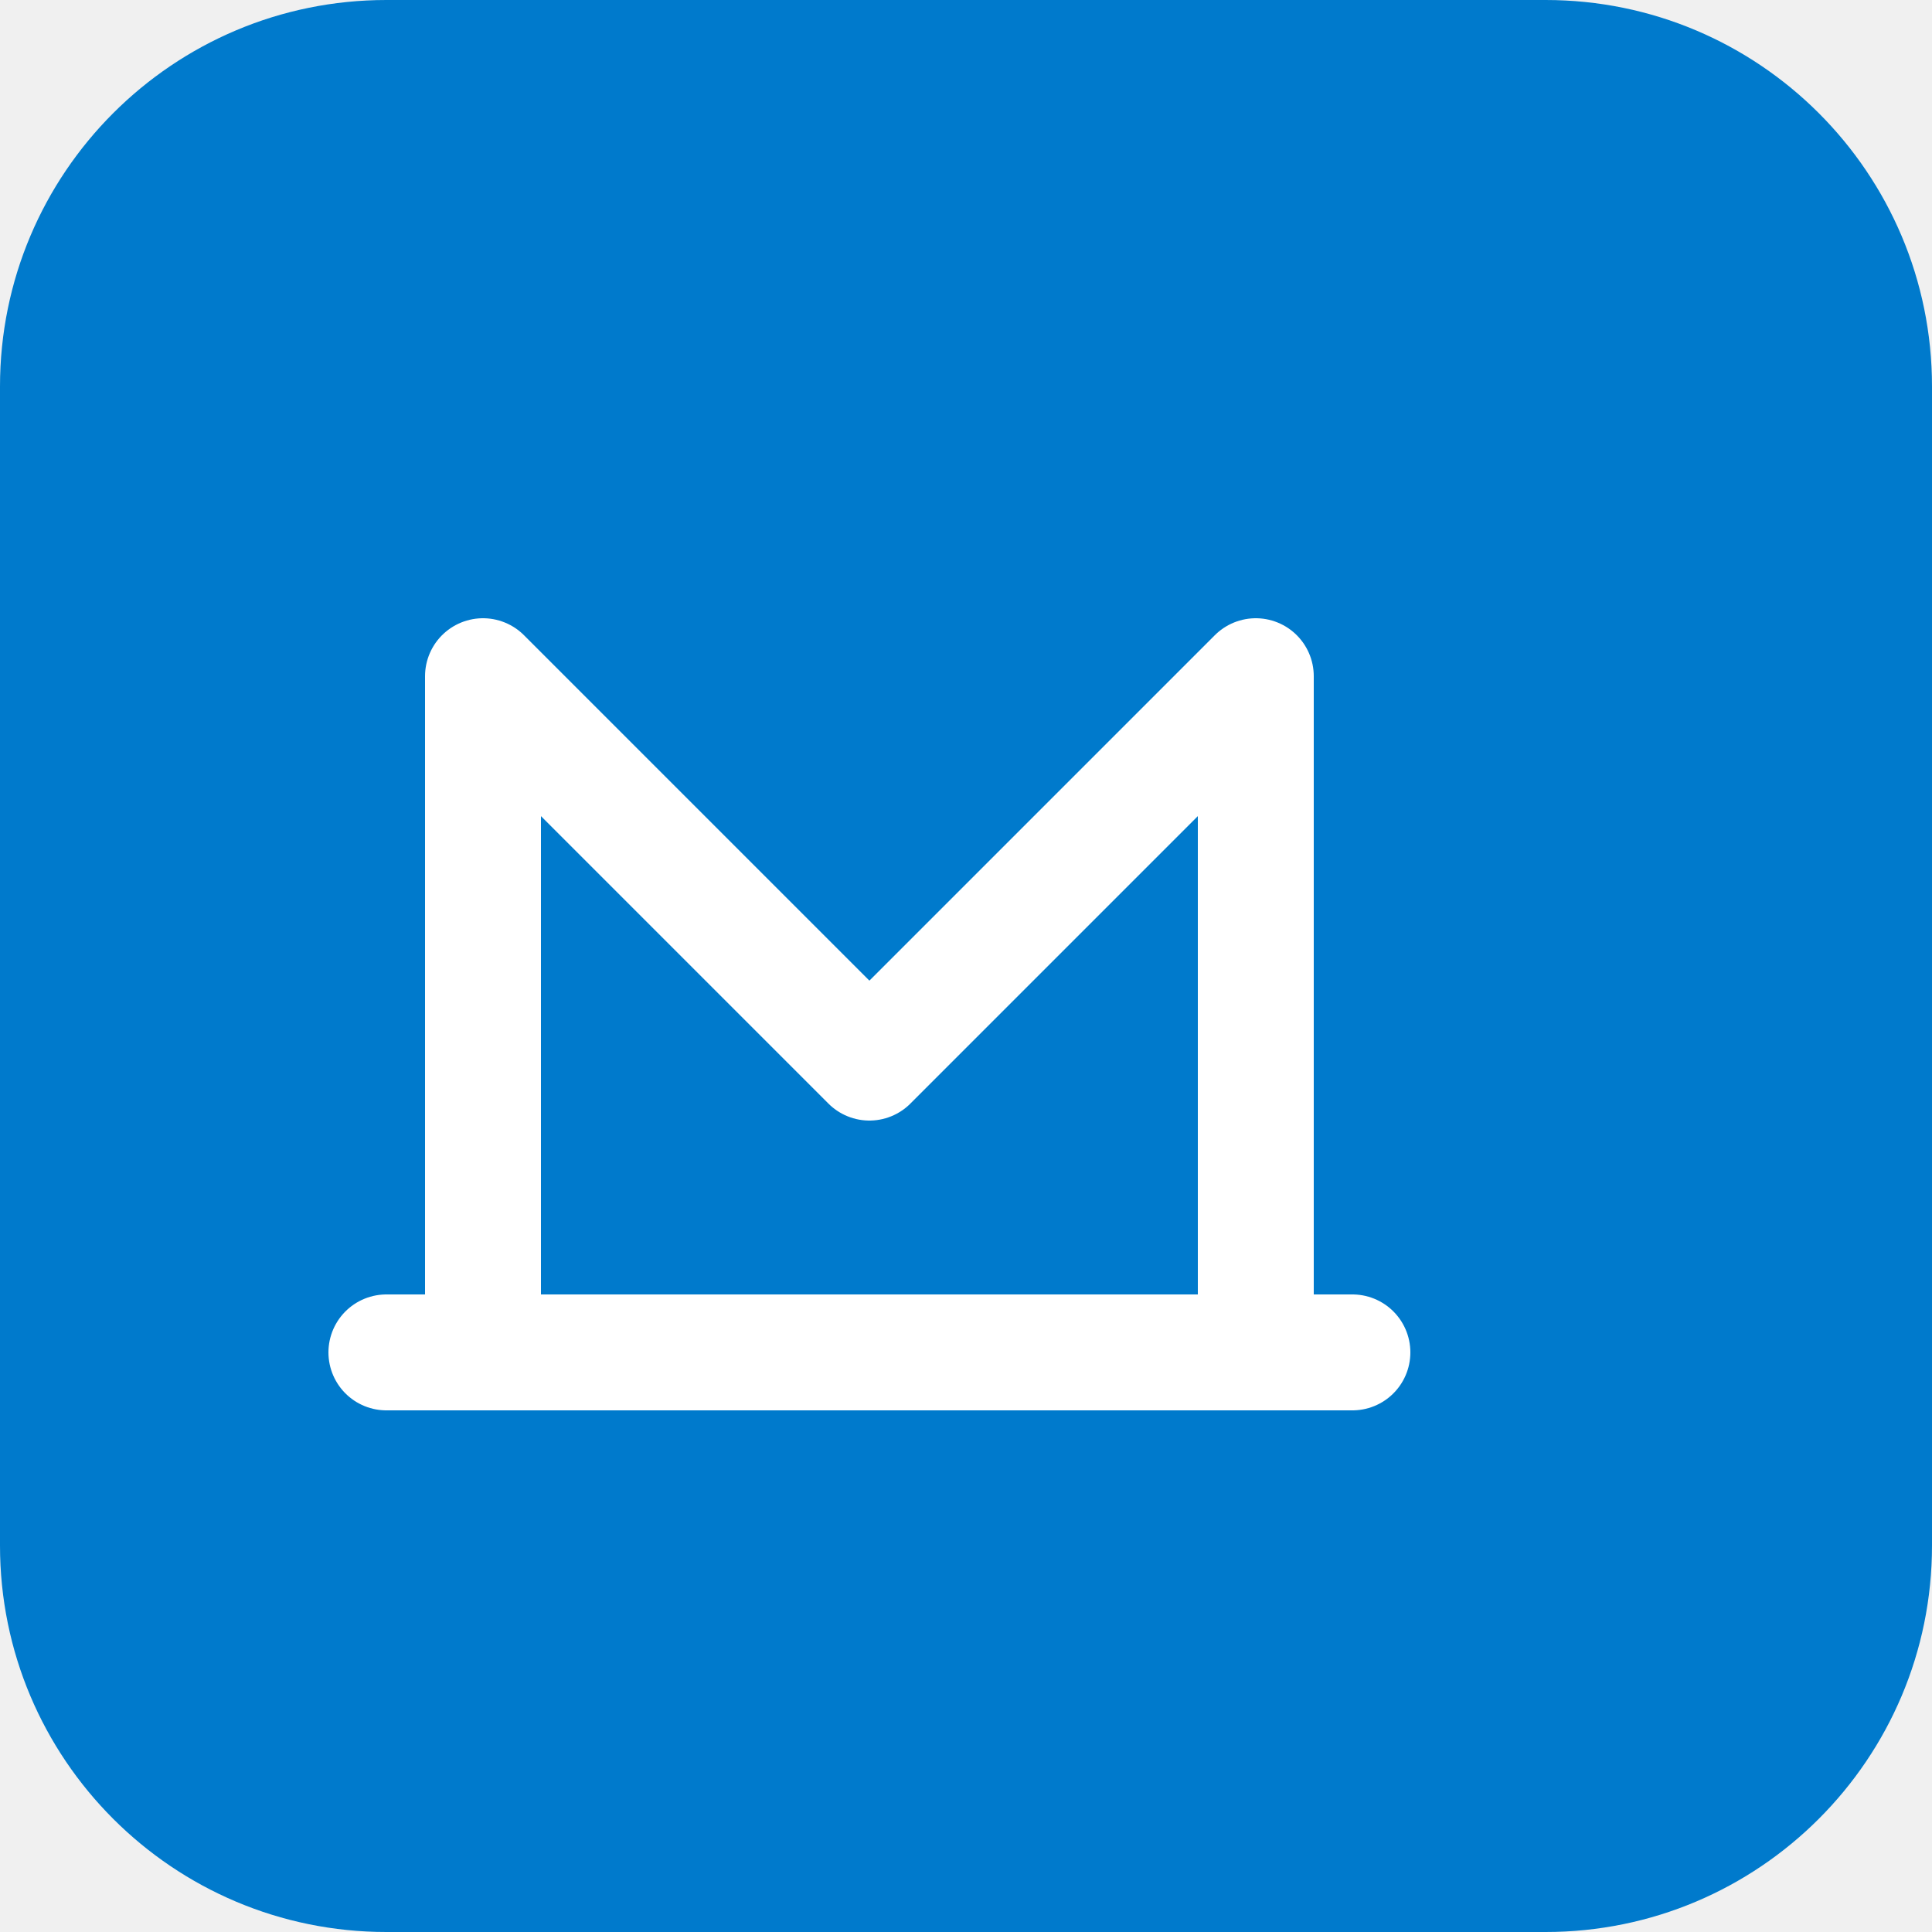
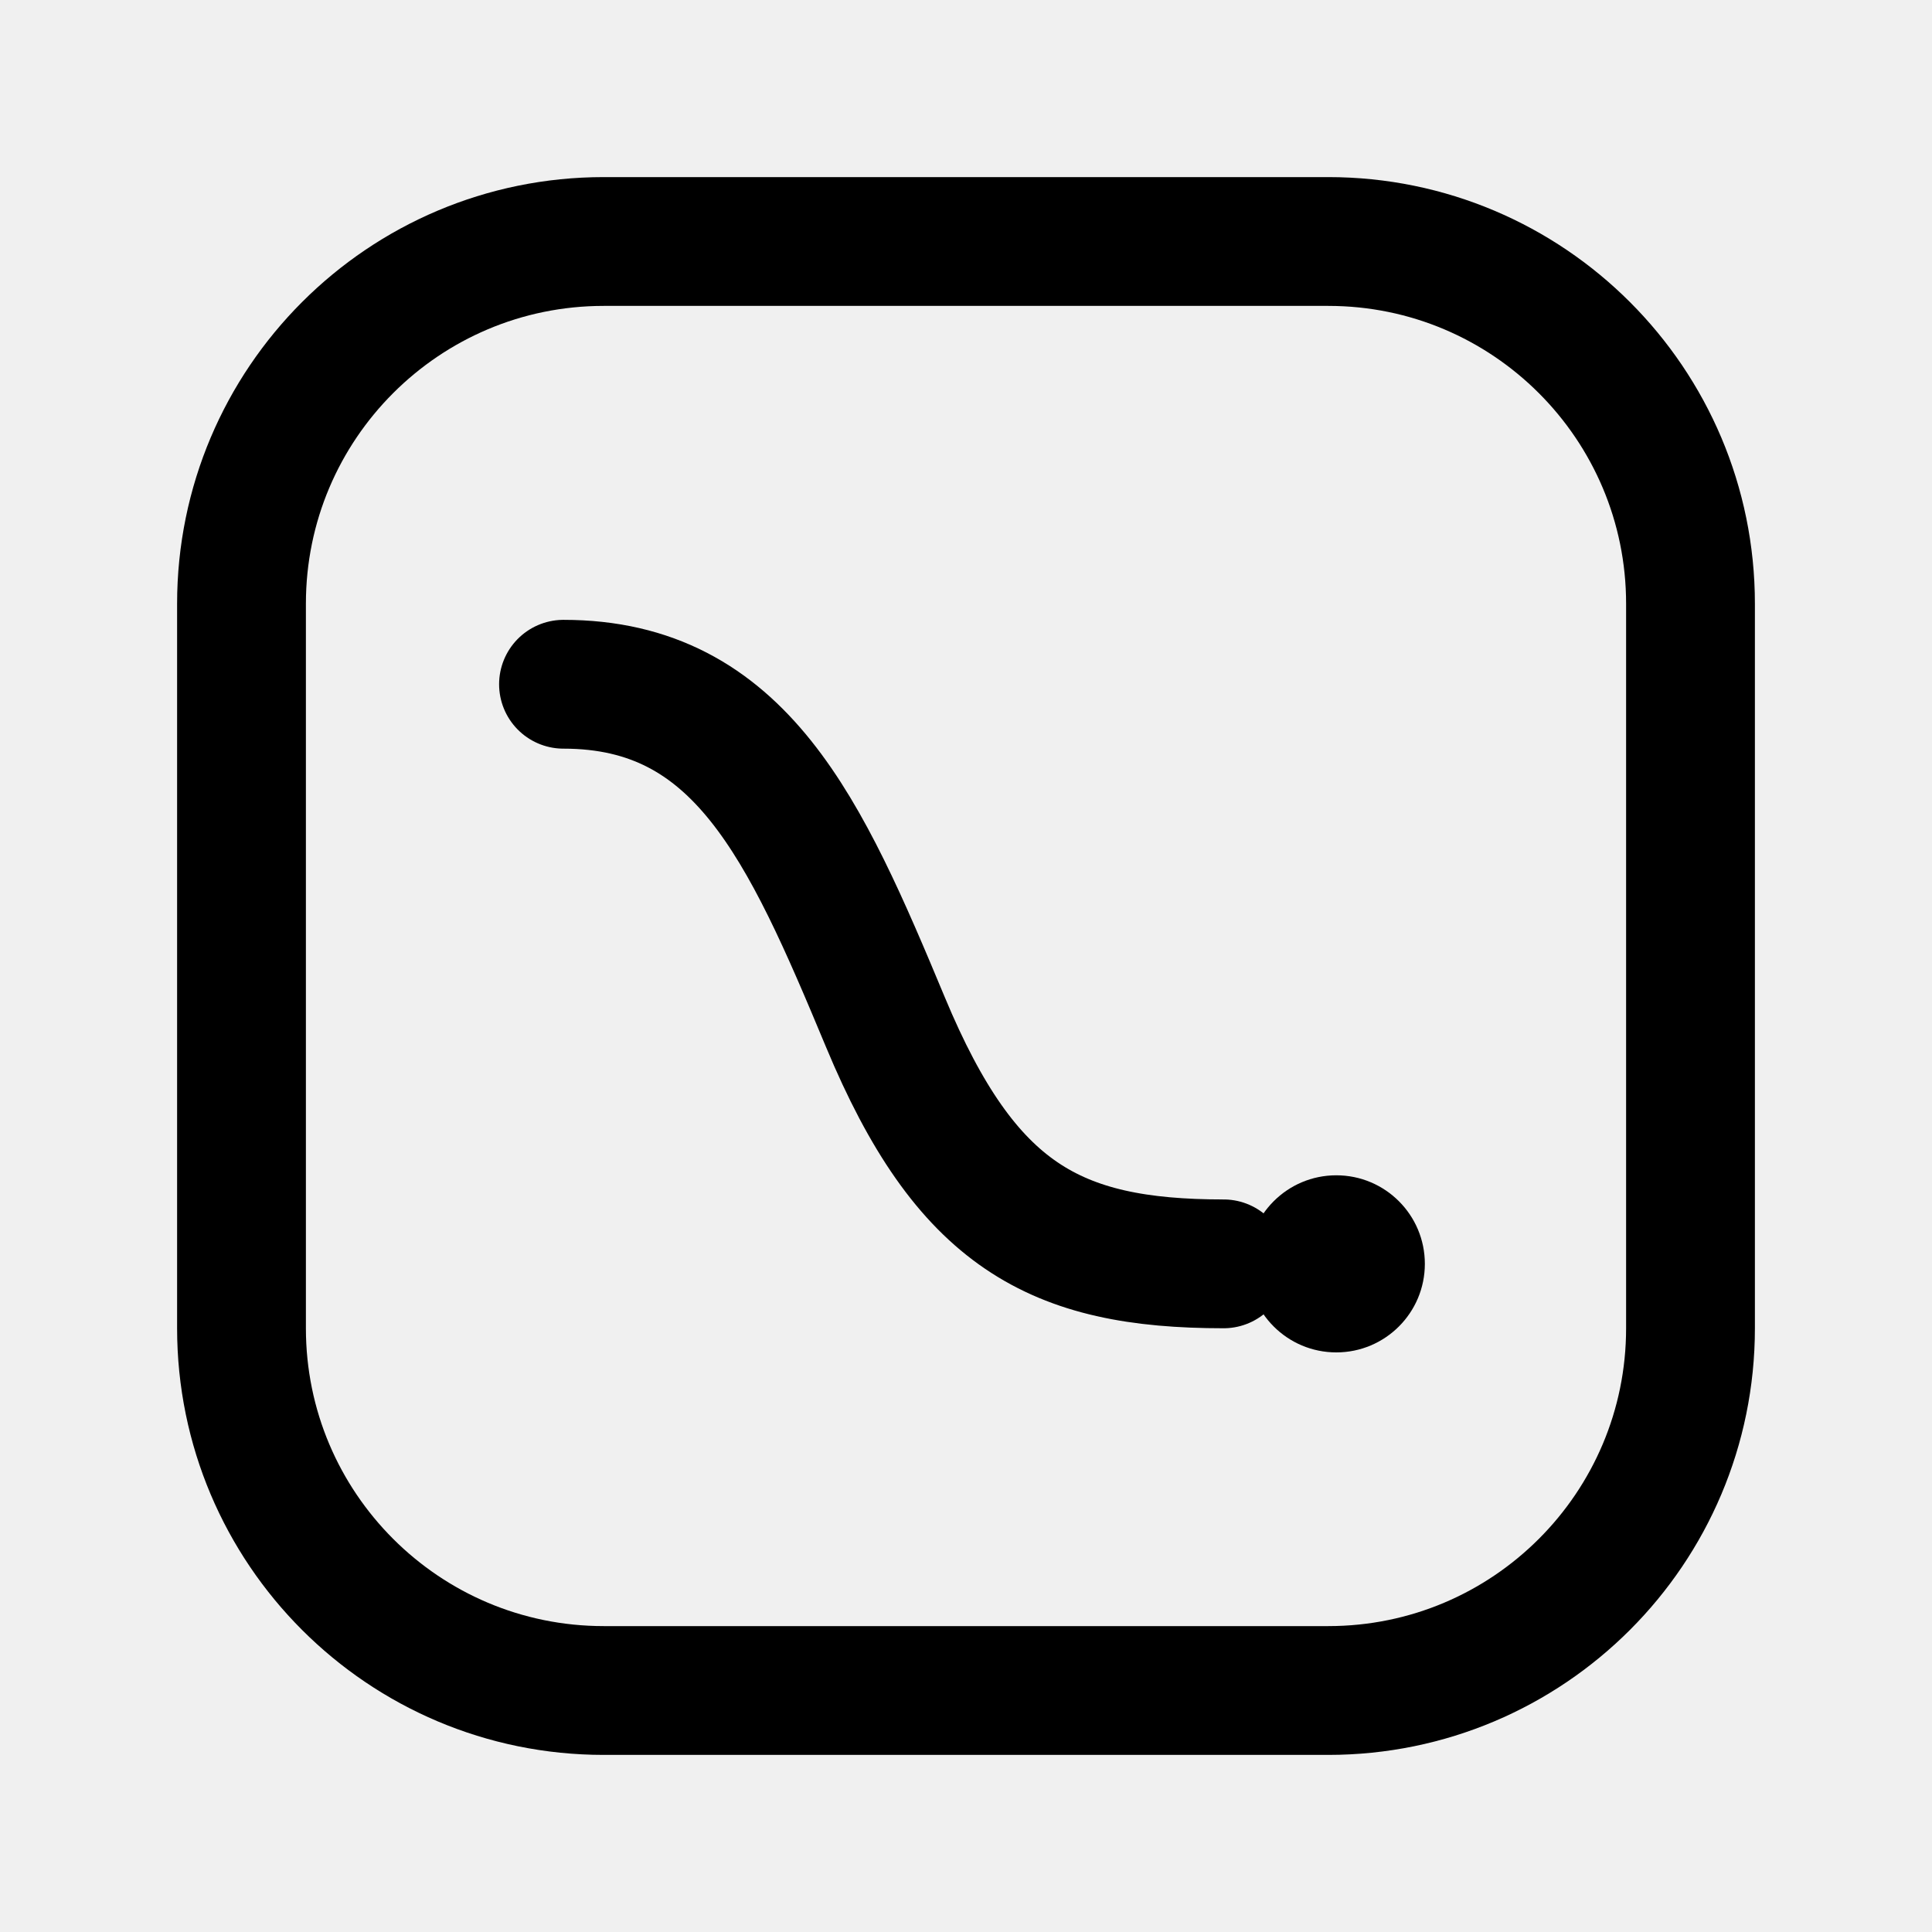
- <svg xmlns="http://www.w3.org/2000/svg" viewBox="0 0 100 100">
-   <rect width="100" height="100" rx="20" fill="#007acc" />
-   <path d="M25 70 L25 35 L45 55 L65 35 L65 70" fill="none" stroke="#fff" stroke-width="6" stroke-linejoin="round" />
-   <path d="M20 70 L70 70" fill="none" stroke="#fff" stroke-width="6" stroke-linecap="round" />
+ <svg xmlns="http://www.w3.org/2000/svg" viewBox="0 0 24 24" fill="none" stroke="currentColor" stroke-width="1.6" stroke-linecap="round" stroke-linejoin="round">
+   <rect x="3" y="3" width="18" height="18" rx="4.5" />
+   <path d="M7 8.5c2.2 0 3 1.8 4 4.2s2.1 3 4.2 3" />
+   <circle cx="16.6" cy="15.7" r="1.1" fill="currentColor" stroke="none" />
</svg>
